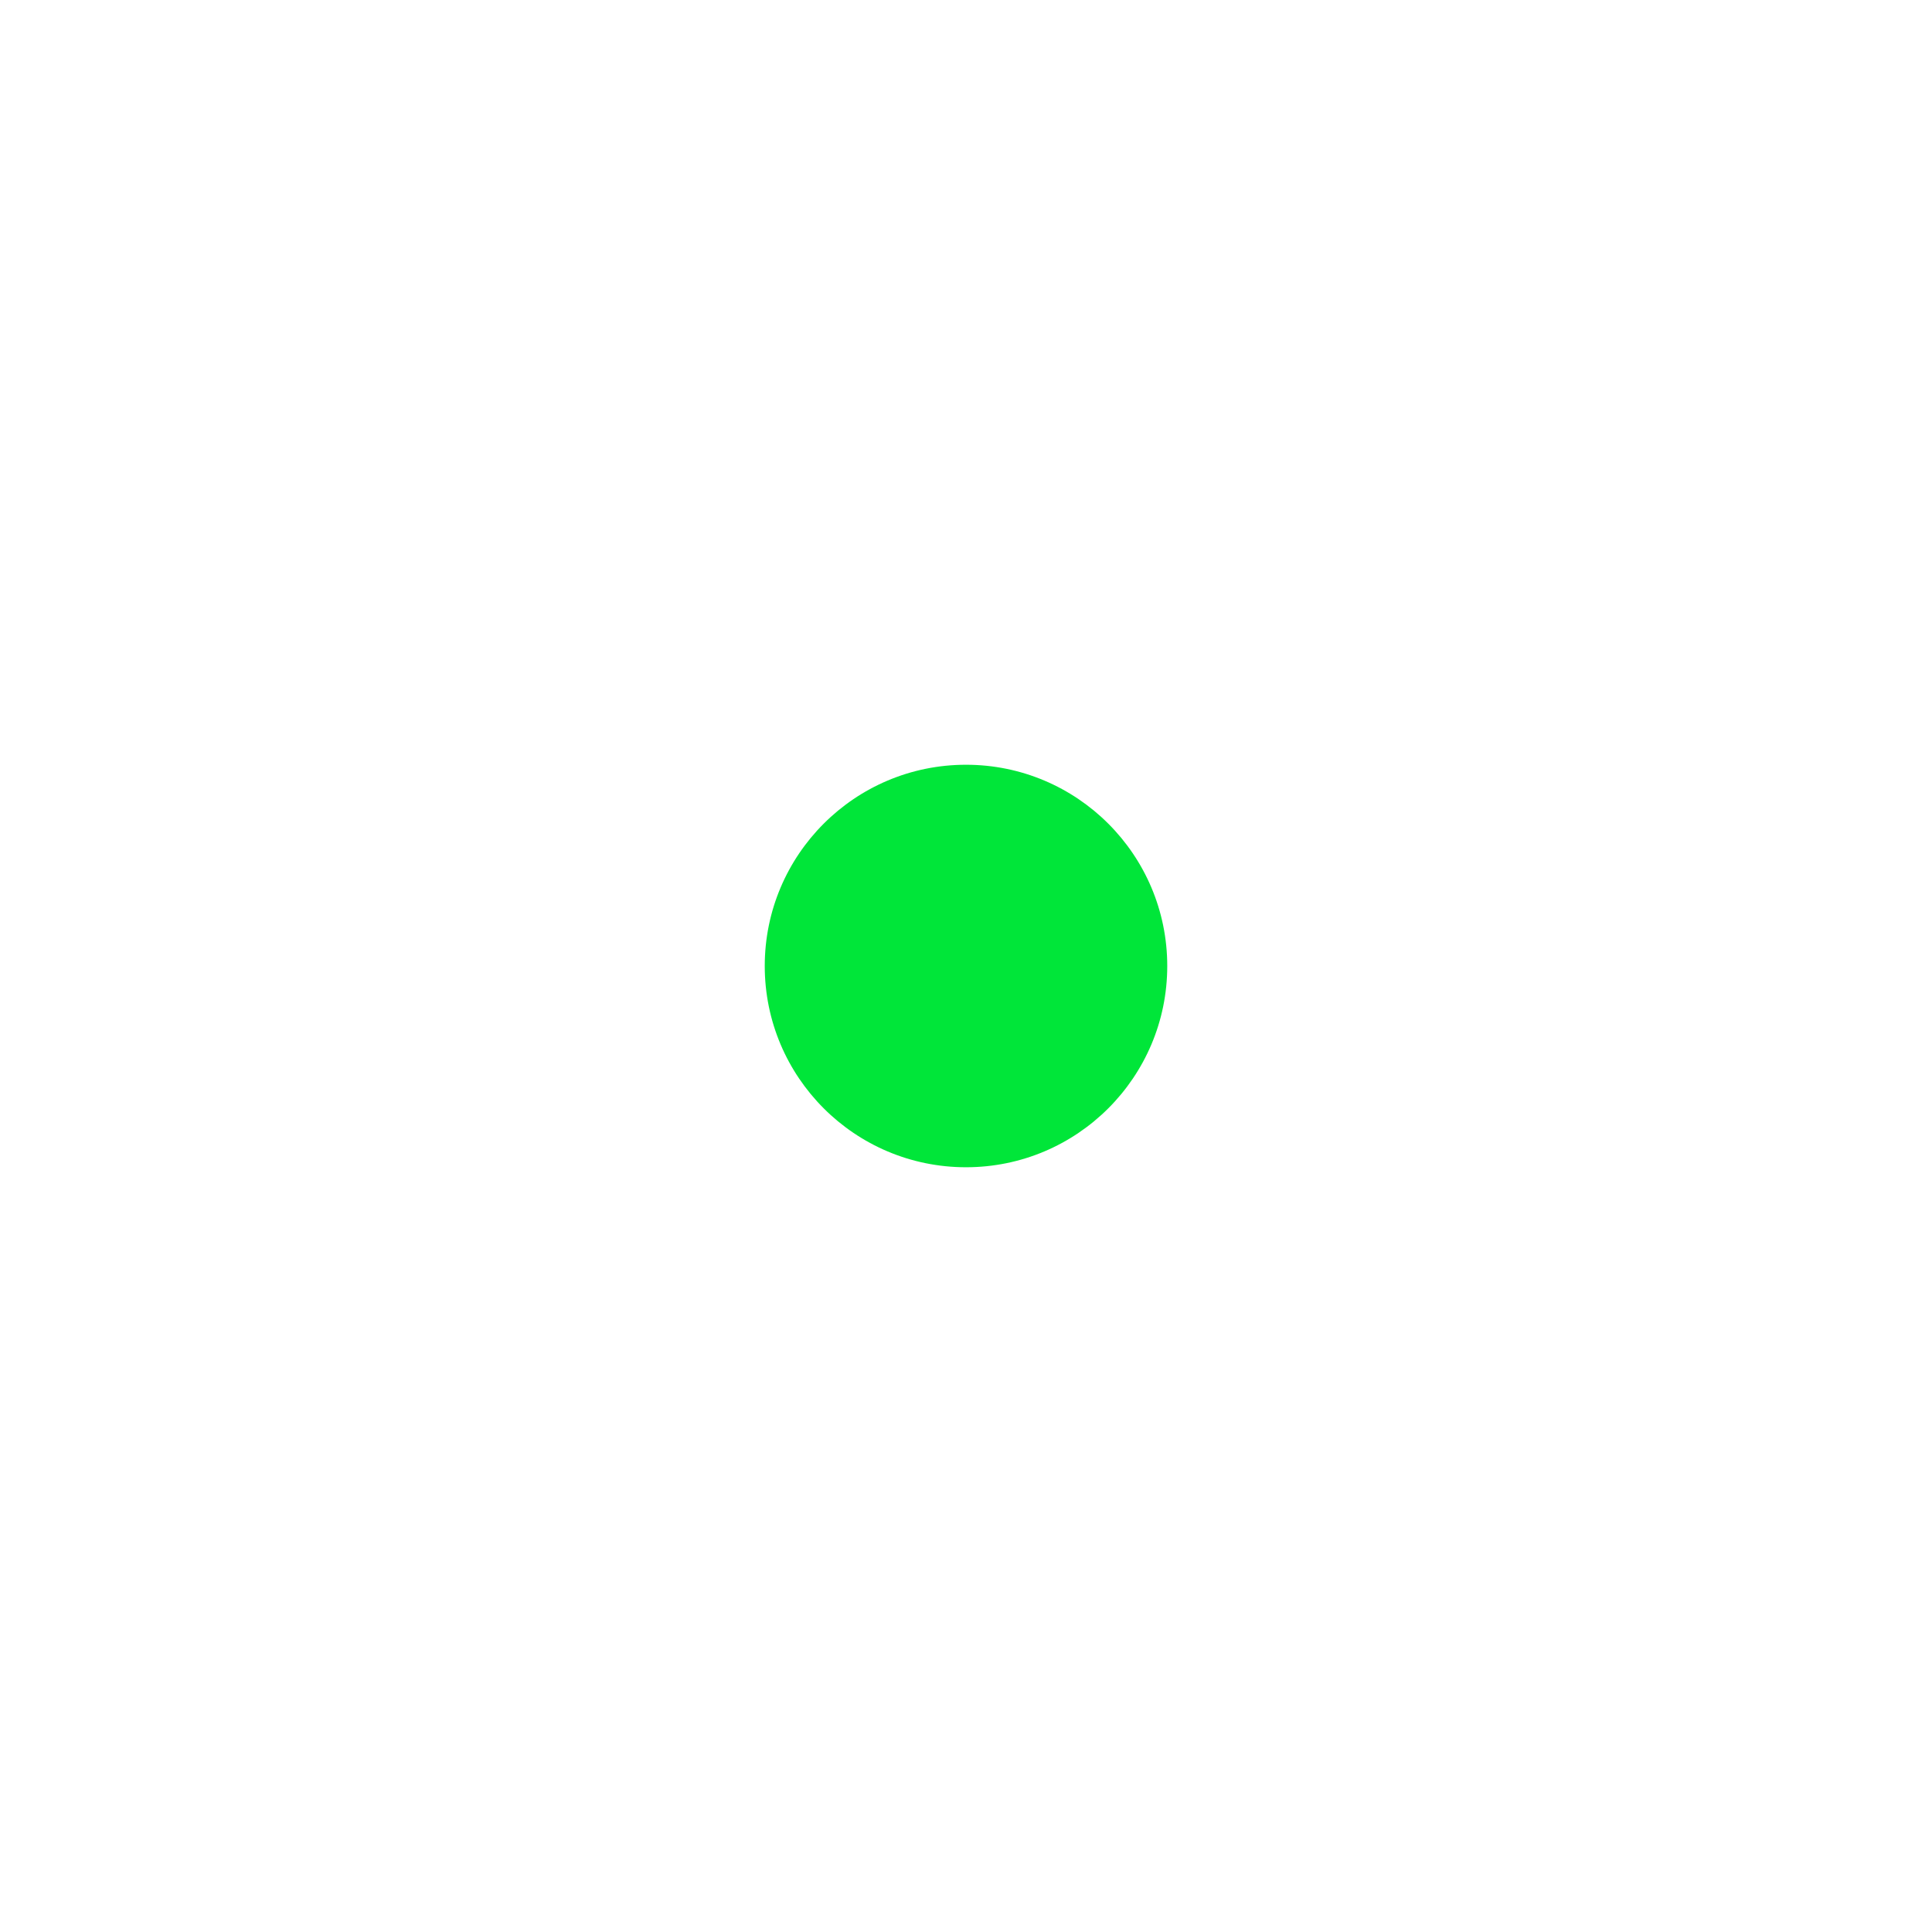
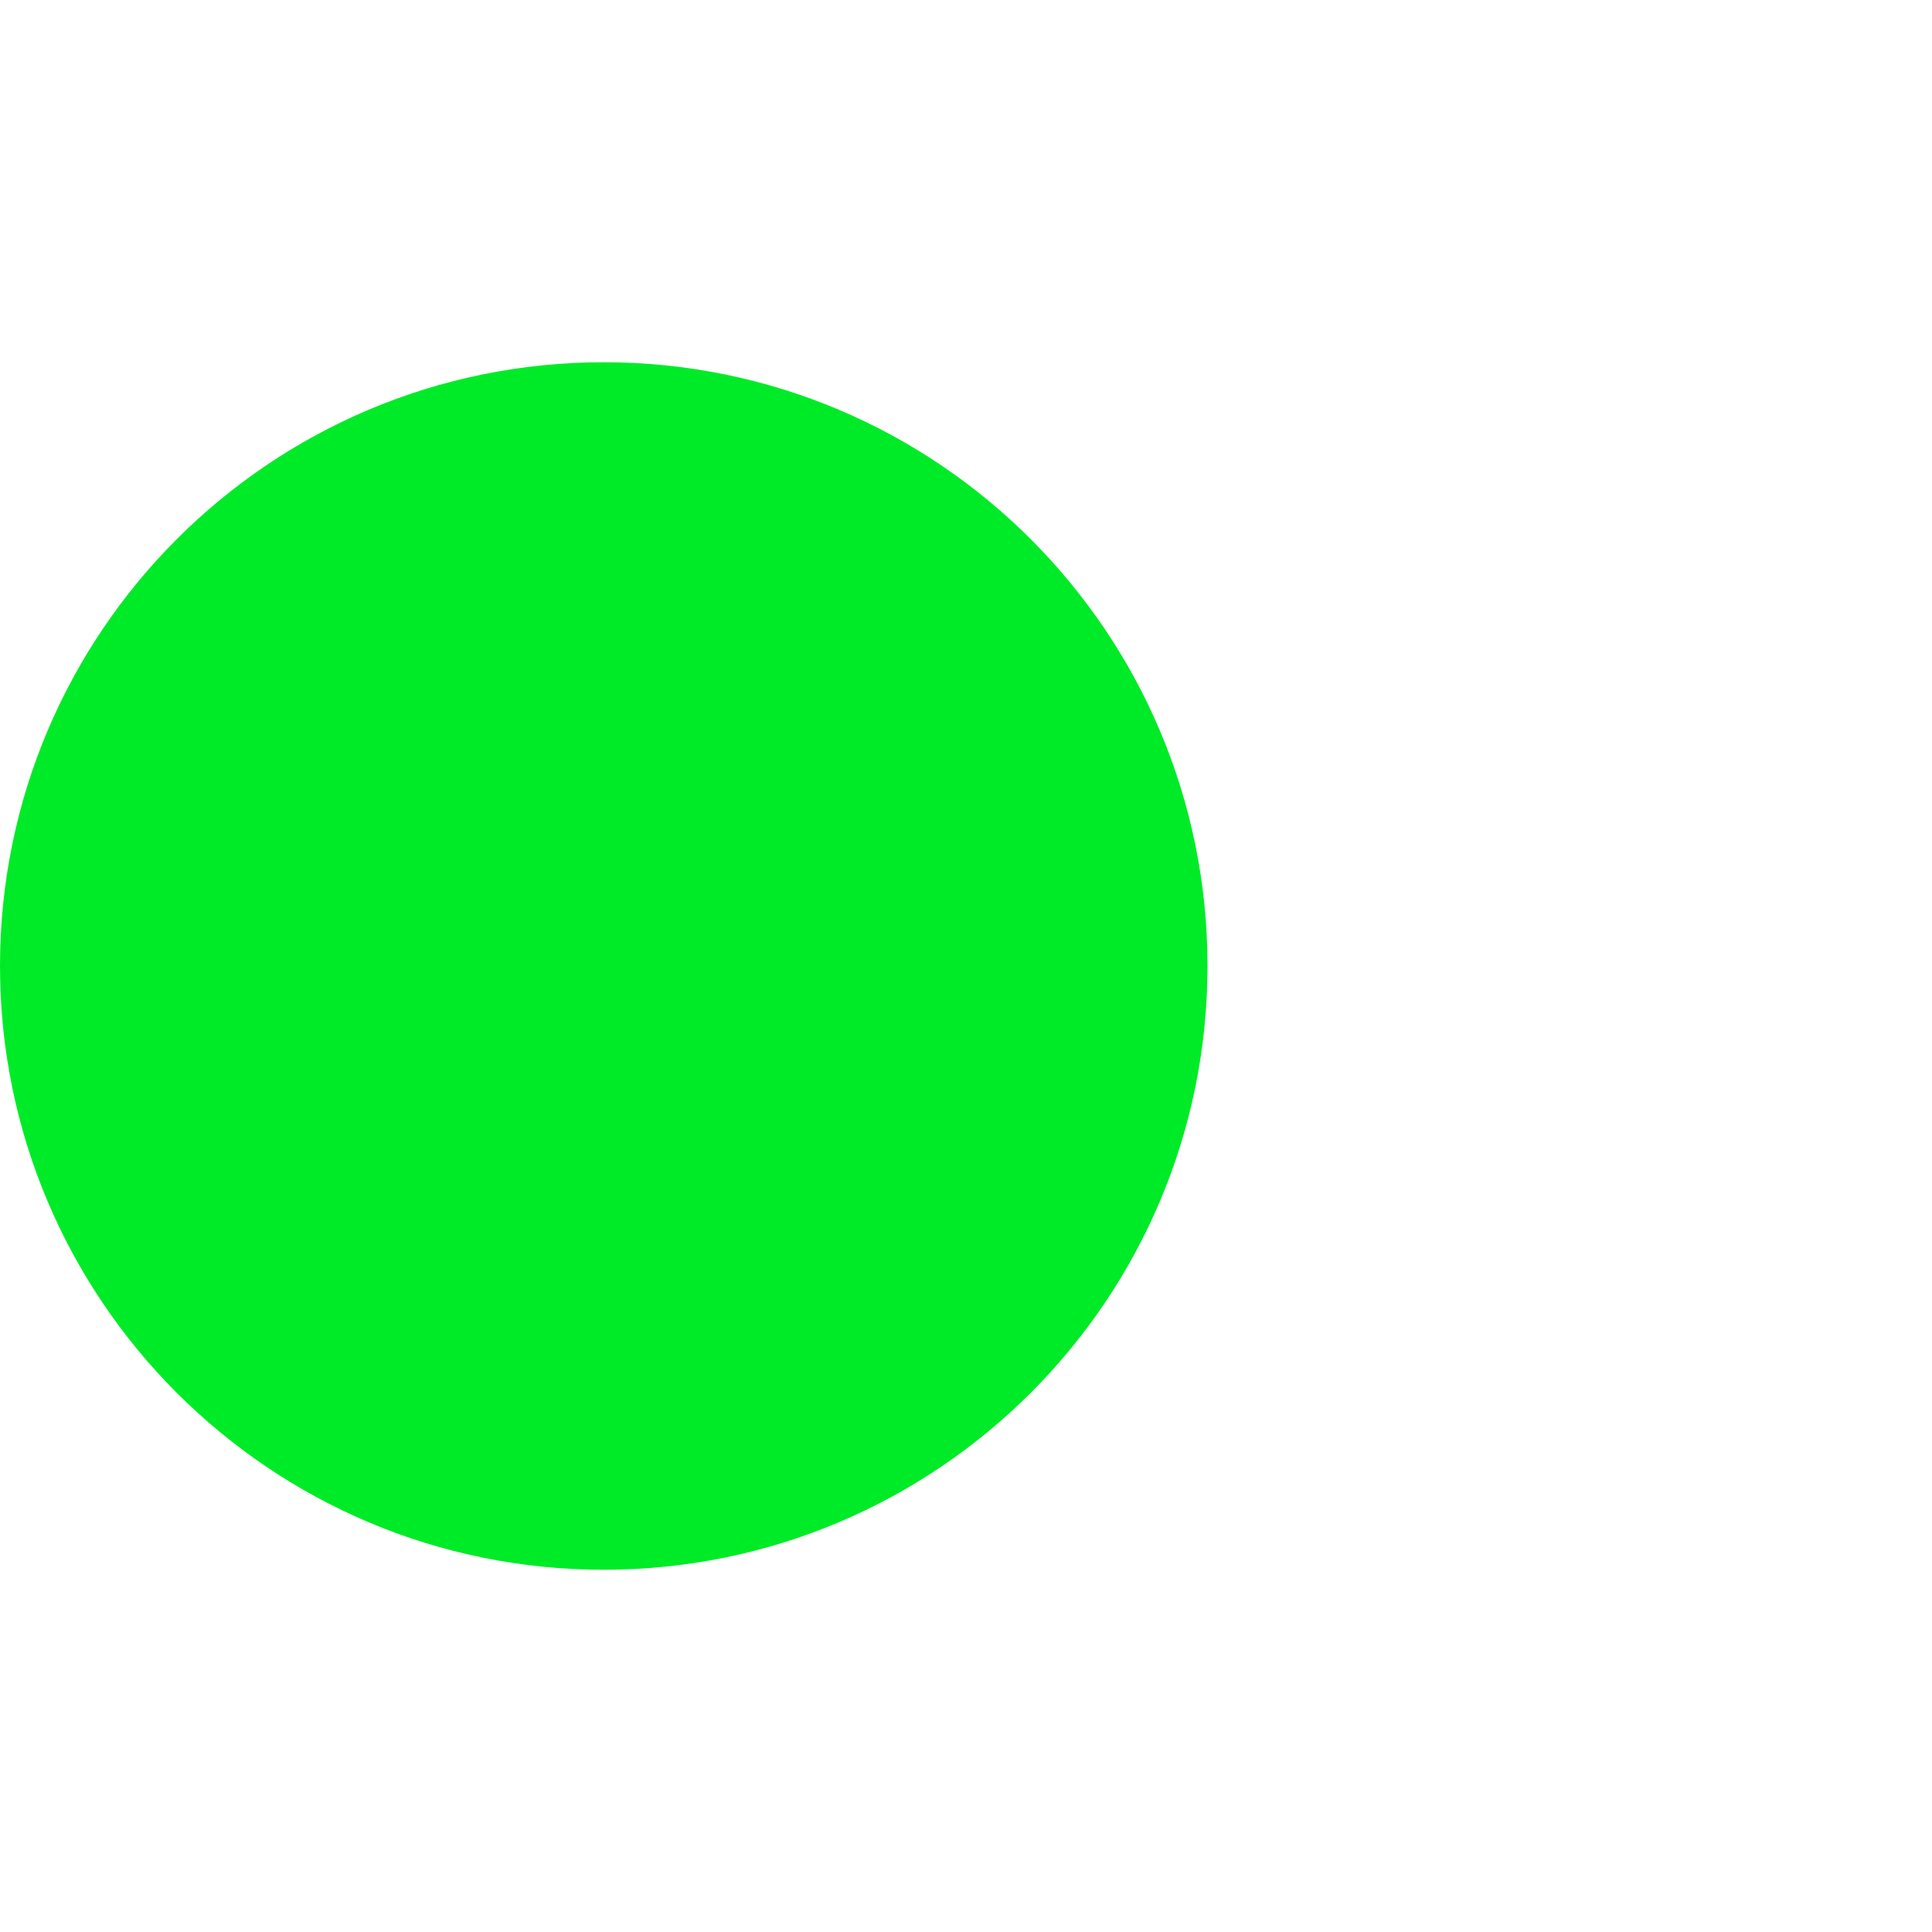
- <svg xmlns="http://www.w3.org/2000/svg" width="800px" height="800px" viewBox="0 0 24 24" fill="none">
+ <svg xmlns="http://www.w3.org/2000/svg" width="120px" height="120px" viewBox="3 0 16 16" fill="none">
  <g id="SVGRepo_bgCarrier" stroke-width="0" />
  <g id="SVGRepo_tracerCarrier" stroke-linecap="round" stroke-linejoin="round" />
  <g id="SVGRepo_iconCarrier">
-     <path d="M12 9.5C13.381 9.5 14.5 10.619 14.5 12C14.5 13.381 13.381 14.5 12 14.5C10.619 14.5 9.5 13.381 9.5 12C9.5 10.619 10.619 9.5 12 9.5Z" fill="#00e639" />
+     <path fill="#00eb27" d="M8 3a5 5 0 100 10A5 5 0 008 3z" />
  </g>
</svg>
